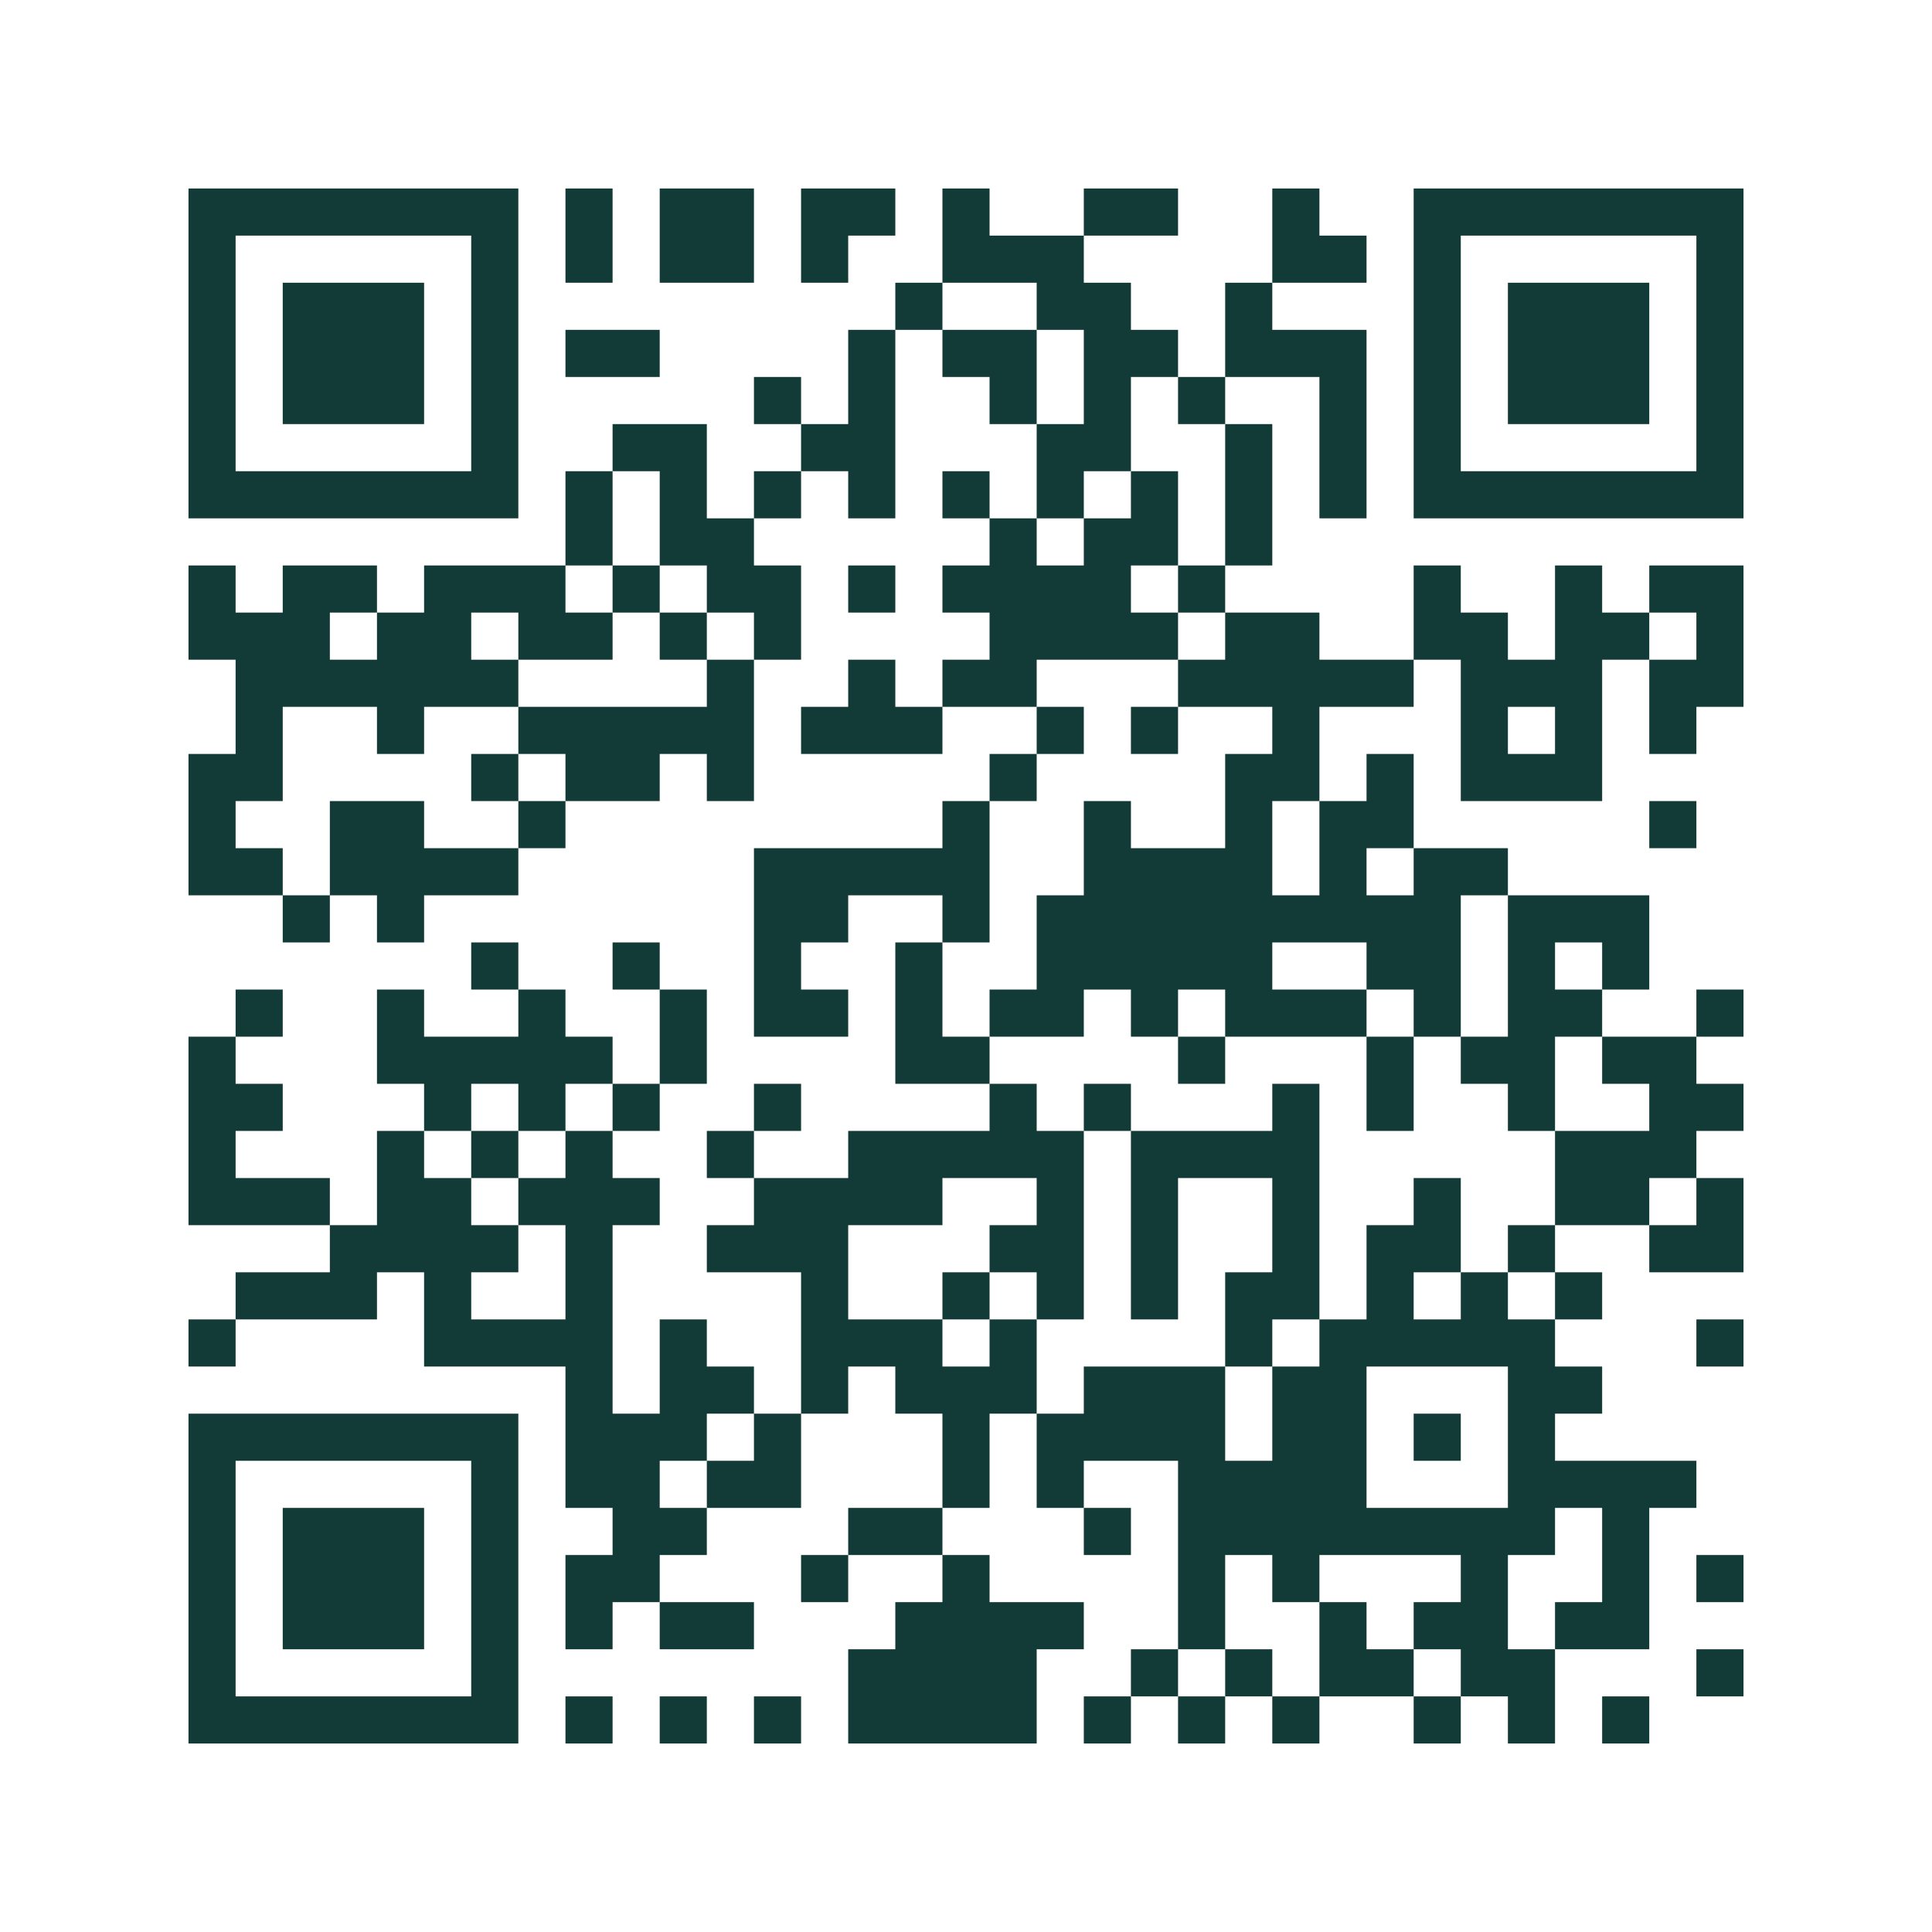
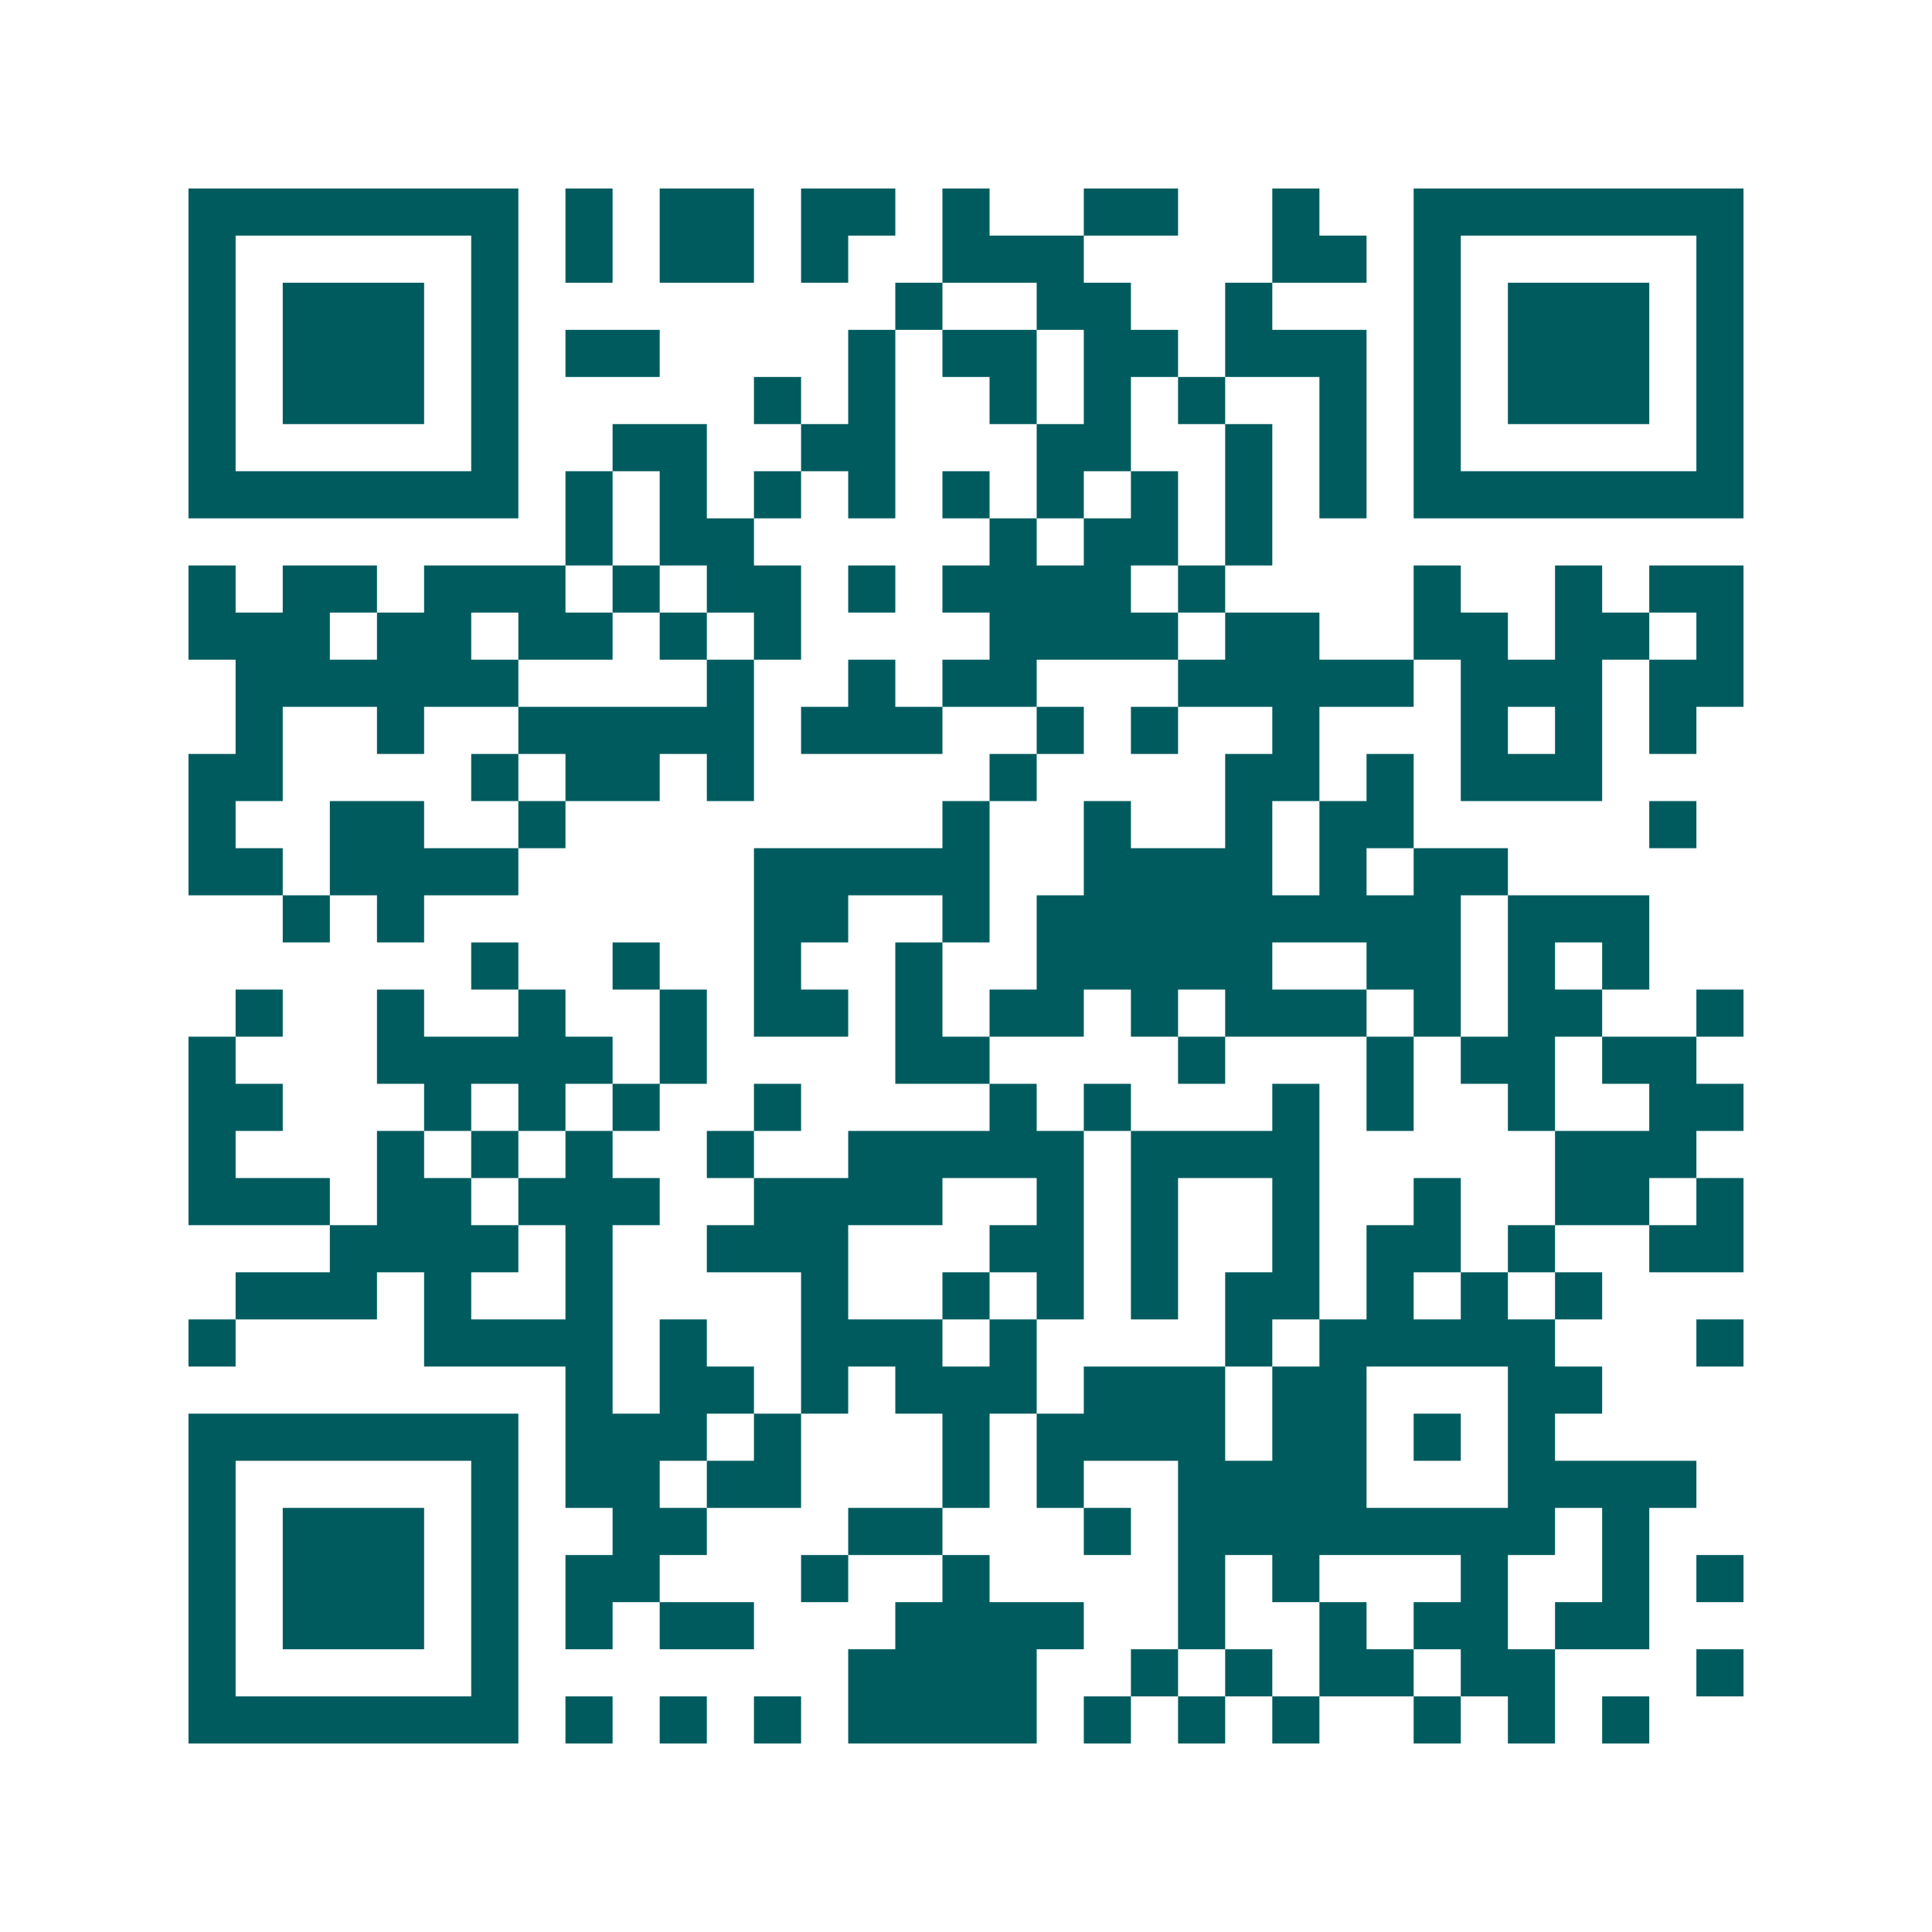
<svg xmlns="http://www.w3.org/2000/svg" width="41" height="41" class="segno">
  <path fill="#fff" d="M0 0h41v41h-41z" />
-   <path class="qrline" stroke="#123a36" d="M4 4.5h7m1 0h1m1 0h2m1 0h2m1 0h1m2 0h2m2 0h1m2 0h7m-33 1h1m5 0h1m1 0h1m1 0h2m1 0h1m2 0h3m4 0h2m1 0h1m5 0h1m-33 1h1m1 0h3m1 0h1m8 0h1m2 0h2m2 0h1m3 0h1m1 0h3m1 0h1m-33 1h1m1 0h3m1 0h1m1 0h2m4 0h1m1 0h2m1 0h2m1 0h3m1 0h1m1 0h3m1 0h1m-33 1h1m1 0h3m1 0h1m5 0h1m1 0h1m2 0h1m1 0h1m1 0h1m2 0h1m1 0h1m1 0h3m1 0h1m-33 1h1m5 0h1m2 0h2m2 0h2m3 0h2m2 0h1m1 0h1m1 0h1m5 0h1m-33 1h7m1 0h1m1 0h1m1 0h1m1 0h1m1 0h1m1 0h1m1 0h1m1 0h1m1 0h1m1 0h7m-25 1h1m1 0h2m5 0h1m1 0h2m1 0h1m-23 1h1m1 0h2m1 0h3m1 0h1m1 0h2m1 0h1m1 0h4m1 0h1m4 0h1m2 0h1m1 0h2m-33 1h3m1 0h2m1 0h2m1 0h1m1 0h1m4 0h4m1 0h2m2 0h2m1 0h2m1 0h1m-32 1h6m4 0h1m2 0h1m1 0h2m3 0h5m1 0h3m1 0h2m-32 1h1m2 0h1m2 0h5m1 0h3m2 0h1m1 0h1m2 0h1m3 0h1m1 0h1m1 0h1m-32 1h2m4 0h1m1 0h2m1 0h1m5 0h1m4 0h2m1 0h1m1 0h3m-30 1h1m2 0h2m2 0h1m8 0h1m2 0h1m2 0h1m1 0h2m5 0h1m-32 1h2m1 0h4m5 0h5m2 0h4m1 0h1m1 0h2m-26 1h1m1 0h1m7 0h2m2 0h1m1 0h9m1 0h3m-25 1h1m2 0h1m2 0h1m2 0h1m2 0h5m2 0h2m1 0h1m1 0h1m-30 1h1m2 0h1m2 0h1m2 0h1m1 0h2m1 0h1m1 0h2m1 0h1m1 0h3m1 0h1m1 0h2m2 0h1m-33 1h1m3 0h5m1 0h1m4 0h2m4 0h1m3 0h1m1 0h2m1 0h2m-32 1h2m3 0h1m1 0h1m1 0h1m2 0h1m4 0h1m1 0h1m3 0h1m1 0h1m2 0h1m2 0h2m-33 1h1m3 0h1m1 0h1m1 0h1m2 0h1m2 0h5m1 0h4m5 0h3m-32 1h3m1 0h2m1 0h3m2 0h4m2 0h1m1 0h1m2 0h1m2 0h1m2 0h2m1 0h1m-30 1h4m1 0h1m2 0h3m3 0h2m1 0h1m2 0h1m1 0h2m1 0h1m2 0h2m-32 1h3m1 0h1m2 0h1m4 0h1m2 0h1m1 0h1m1 0h1m1 0h2m1 0h1m1 0h1m1 0h1m-30 1h1m4 0h4m1 0h1m2 0h3m1 0h1m4 0h1m1 0h5m3 0h1m-25 1h1m1 0h2m1 0h1m1 0h3m1 0h3m1 0h2m3 0h2m-30 1h7m1 0h3m1 0h1m3 0h1m1 0h4m1 0h2m1 0h1m1 0h1m-29 1h1m5 0h1m1 0h2m1 0h2m3 0h1m1 0h1m2 0h4m3 0h4m-32 1h1m1 0h3m1 0h1m2 0h2m3 0h2m3 0h1m1 0h8m1 0h1m-31 1h1m1 0h3m1 0h1m1 0h2m3 0h1m2 0h1m4 0h1m1 0h1m3 0h1m2 0h1m1 0h1m-33 1h1m1 0h3m1 0h1m1 0h1m1 0h2m3 0h4m2 0h1m2 0h1m1 0h2m1 0h2m-31 1h1m5 0h1m7 0h4m2 0h1m1 0h1m1 0h2m1 0h2m3 0h1m-33 1h7m1 0h1m1 0h1m1 0h1m1 0h4m1 0h1m1 0h1m1 0h1m2 0h1m1 0h1m1 0h1" />
+   <path class="qrline" stroke="#005b5e" d="M4 4.5h7m1 0h1m1 0h2m1 0h2m1 0h1m2 0h2m2 0h1m2 0h7m-33 1h1m5 0h1m1 0h1m1 0h2m1 0h1m2 0h3m4 0h2m1 0h1m5 0h1m-33 1h1m1 0h3m1 0h1m8 0h1m2 0h2m2 0h1m3 0h1m1 0h3m1 0h1m-33 1h1m1 0h3m1 0h1m1 0h2m4 0h1m1 0h2m1 0h2m1 0h3m1 0h1m1 0h3m1 0h1m-33 1h1m1 0h3m1 0h1m5 0h1m1 0h1m2 0h1m1 0h1m1 0h1m2 0h1m1 0h1m1 0h3m1 0h1m-33 1h1m5 0h1m2 0h2m2 0h2m3 0h2m2 0h1m1 0h1m1 0h1m5 0h1m-33 1h7m1 0h1m1 0h1m1 0h1m1 0h1m1 0h1m1 0h1m1 0h1m1 0h1m1 0h1m1 0h7m-25 1h1m1 0h2m5 0h1m1 0h2m1 0h1m-23 1h1m1 0h2m1 0h3m1 0h1m1 0h2m1 0h1m1 0h4m1 0h1m4 0h1m2 0h1m1 0h2m-33 1h3m1 0h2m1 0h2m1 0h1m1 0h1m4 0h4m1 0h2m2 0h2m1 0h2m1 0h1m-32 1h6m4 0h1m2 0h1m1 0h2m3 0h5m1 0h3m1 0h2m-32 1h1m2 0h1m2 0h5m1 0h3m2 0h1m1 0h1m2 0h1m3 0h1m1 0h1m1 0h1m-32 1h2m4 0h1m1 0h2m1 0h1m5 0h1m4 0h2m1 0h1m1 0h3m-30 1h1m2 0h2m2 0h1m8 0h1m2 0h1m2 0h1m1 0h2m5 0h1m-32 1h2m1 0h4m5 0h5m2 0h4m1 0h1m1 0h2m-26 1h1m1 0h1m7 0h2m2 0h1m1 0h9m1 0h3m-25 1h1m2 0h1m2 0h1m2 0h1m2 0h5m2 0h2m1 0h1m1 0h1m-30 1h1m2 0h1m2 0h1m2 0h1m1 0h2m1 0h1m1 0h2m1 0h1m1 0h3m1 0h1m1 0h2m2 0h1m-33 1h1m3 0h5m1 0h1m4 0h2m4 0h1m3 0h1m1 0h2m1 0h2m-32 1h2m3 0h1m1 0h1m1 0h1m2 0h1m4 0h1m1 0h1m3 0h1m1 0h1m2 0h1m2 0h2m-33 1h1m3 0h1m1 0h1m1 0h1m2 0h1m2 0h5m1 0h4m5 0h3m-32 1h3m1 0h2m1 0h3m2 0h4m2 0h1m1 0h1m2 0h1m2 0h1m2 0h2m1 0h1m-30 1h4m1 0h1m2 0h3m3 0h2m1 0h1m2 0h1m1 0h2m1 0h1m2 0h2m-32 1h3m1 0h1m2 0h1m4 0h1m2 0h1m1 0h1m1 0h1m1 0h2m1 0h1m1 0h1m1 0h1m-30 1h1m4 0h4m1 0h1m2 0h3m1 0h1m4 0h1m1 0h5m3 0h1m-25 1h1m1 0h2m1 0h1m1 0h3m1 0h3m1 0h2m3 0h2m-30 1h7m1 0h3m1 0h1m3 0h1m1 0h4m1 0h2m1 0h1m1 0h1m-29 1h1m5 0h1m1 0h2m1 0h2m3 0h1m1 0h1m2 0h4m3 0h4m-32 1h1m1 0h3m1 0h1m2 0h2m3 0h2m3 0h1m1 0h8m1 0h1m-31 1h1m1 0h3m1 0h1m1 0h2m3 0h1m2 0h1m4 0h1m1 0h1m3 0h1m2 0h1m1 0h1m-33 1h1m1 0h3m1 0h1m1 0h1m1 0h2m3 0h4m2 0h1m2 0h1m1 0h2m1 0h2m-31 1h1m5 0h1m7 0h4m2 0h1m1 0h1m1 0h2m1 0h2m3 0h1m-33 1h7m1 0h1m1 0h1m1 0h1m1 0h4m1 0h1m1 0h1m1 0h1m2 0h1m1 0h1m1 0h1" />
</svg>
